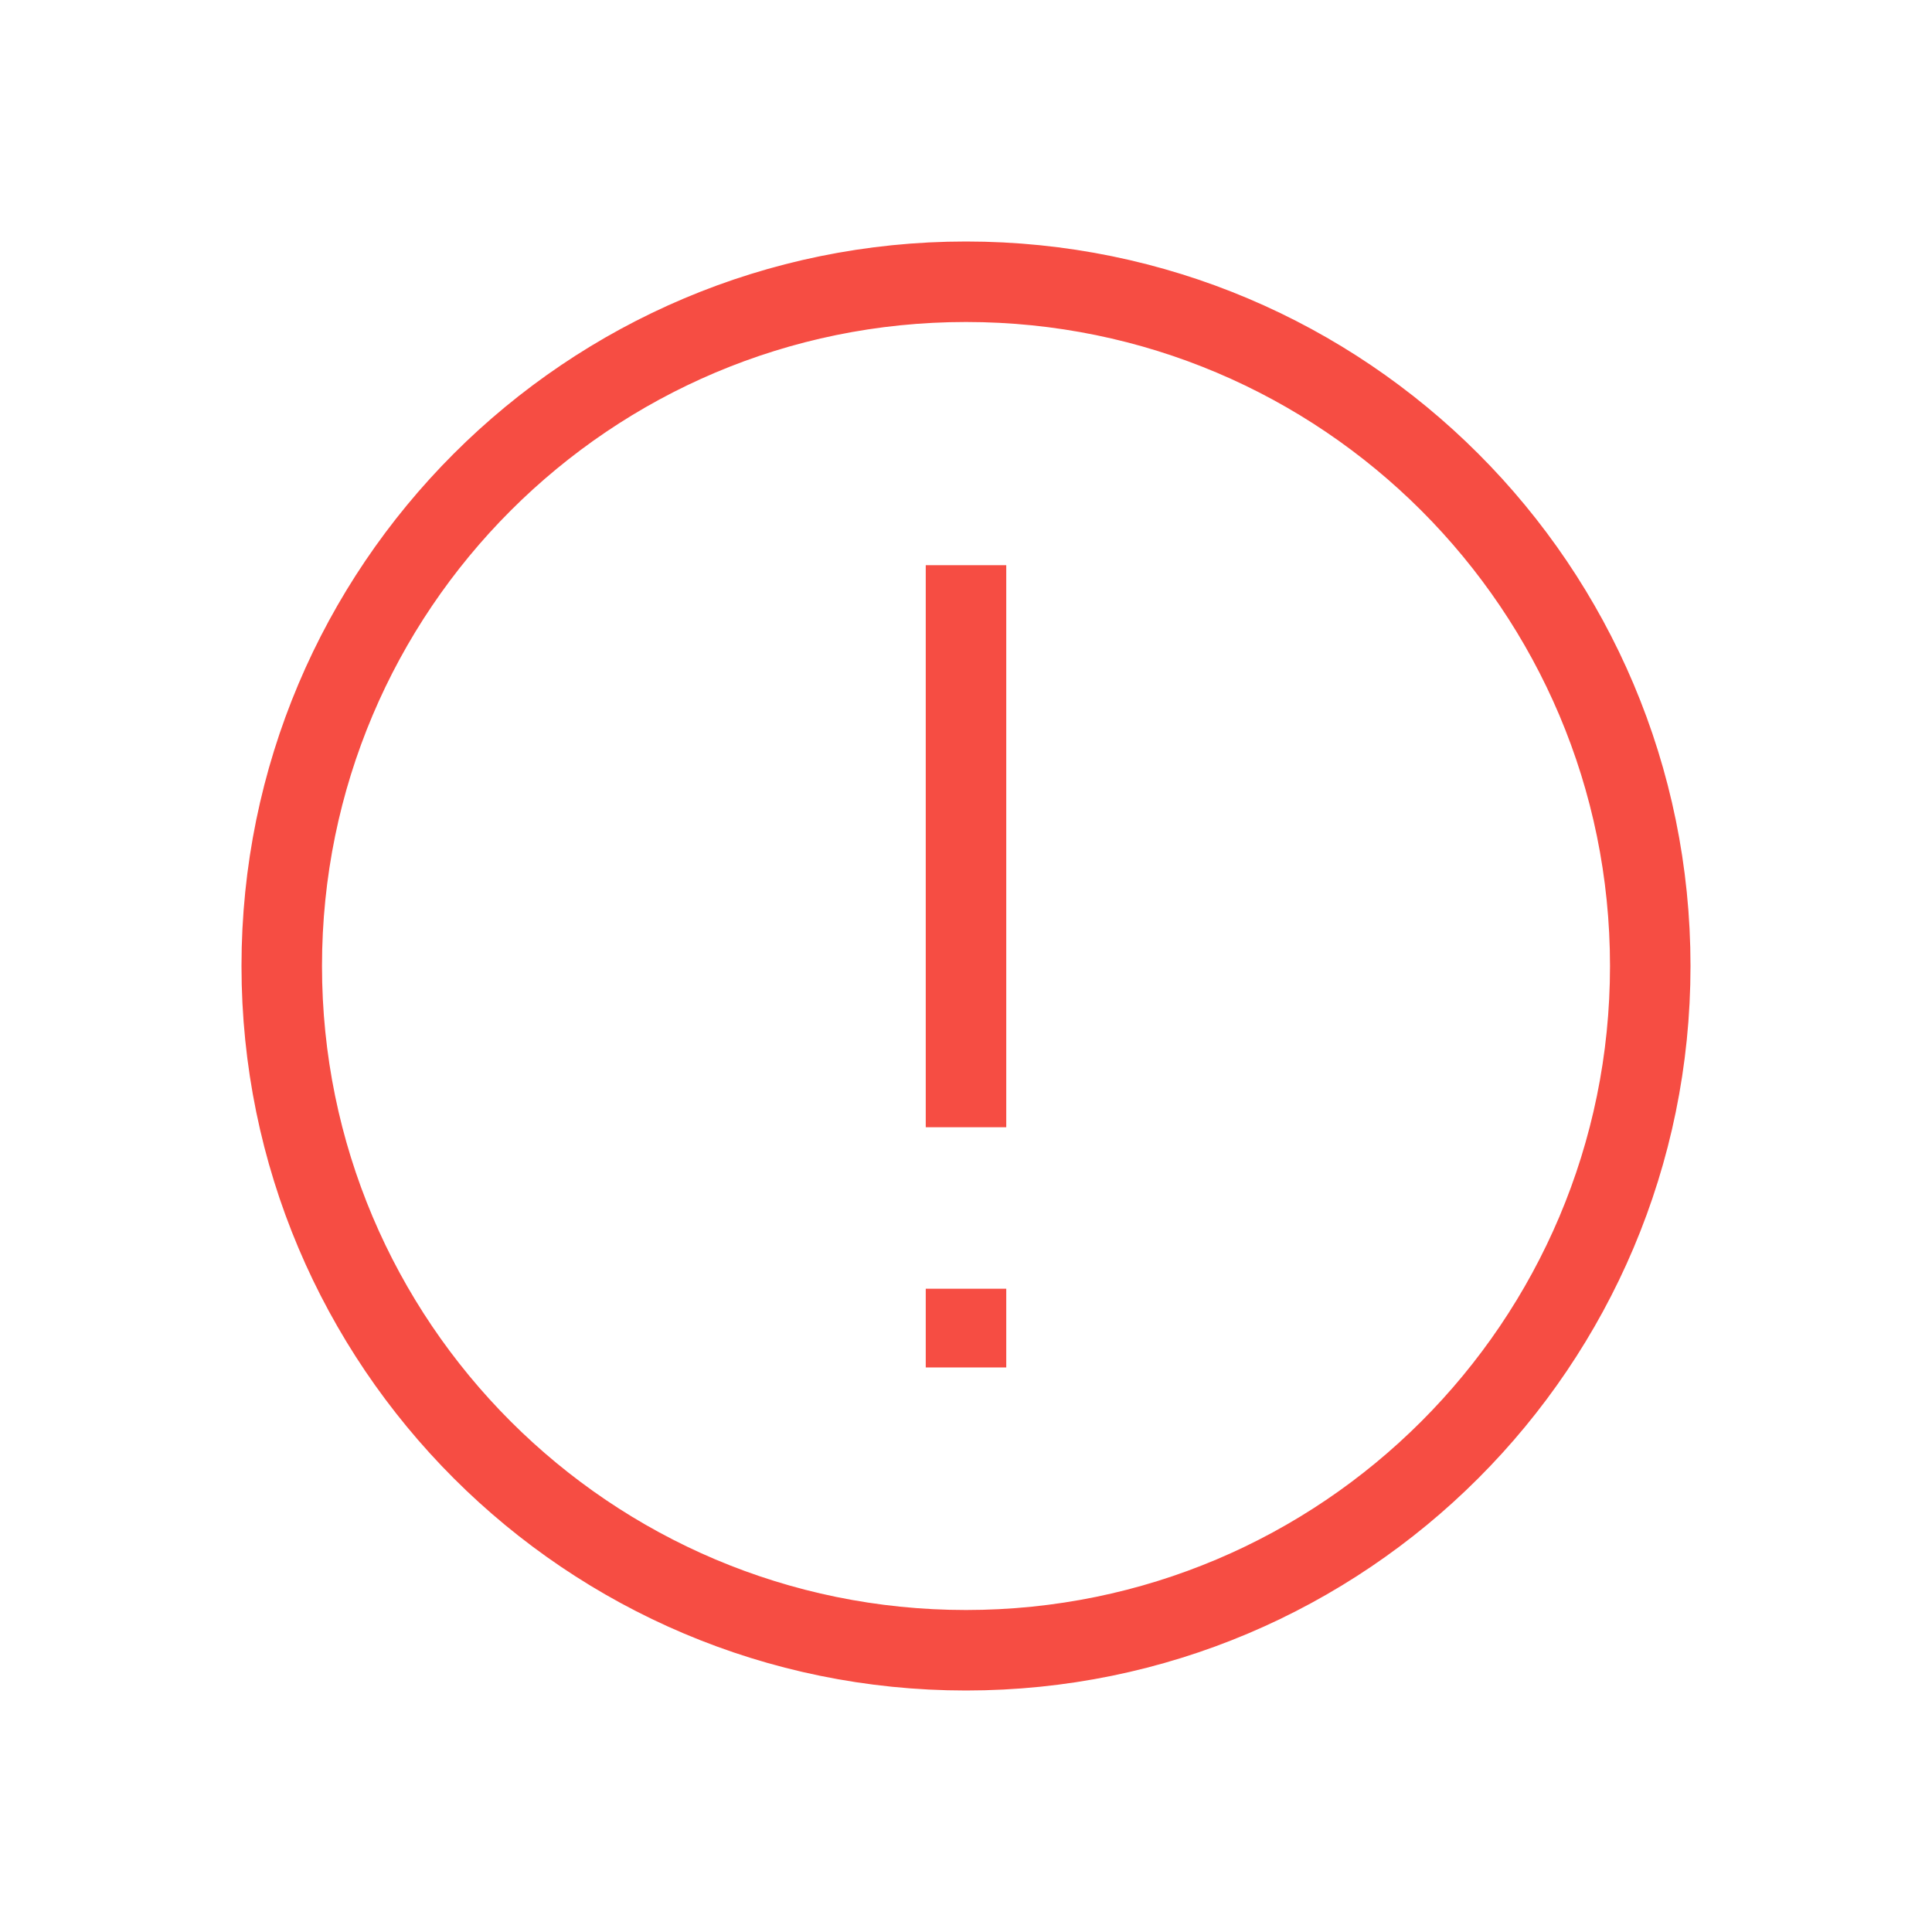
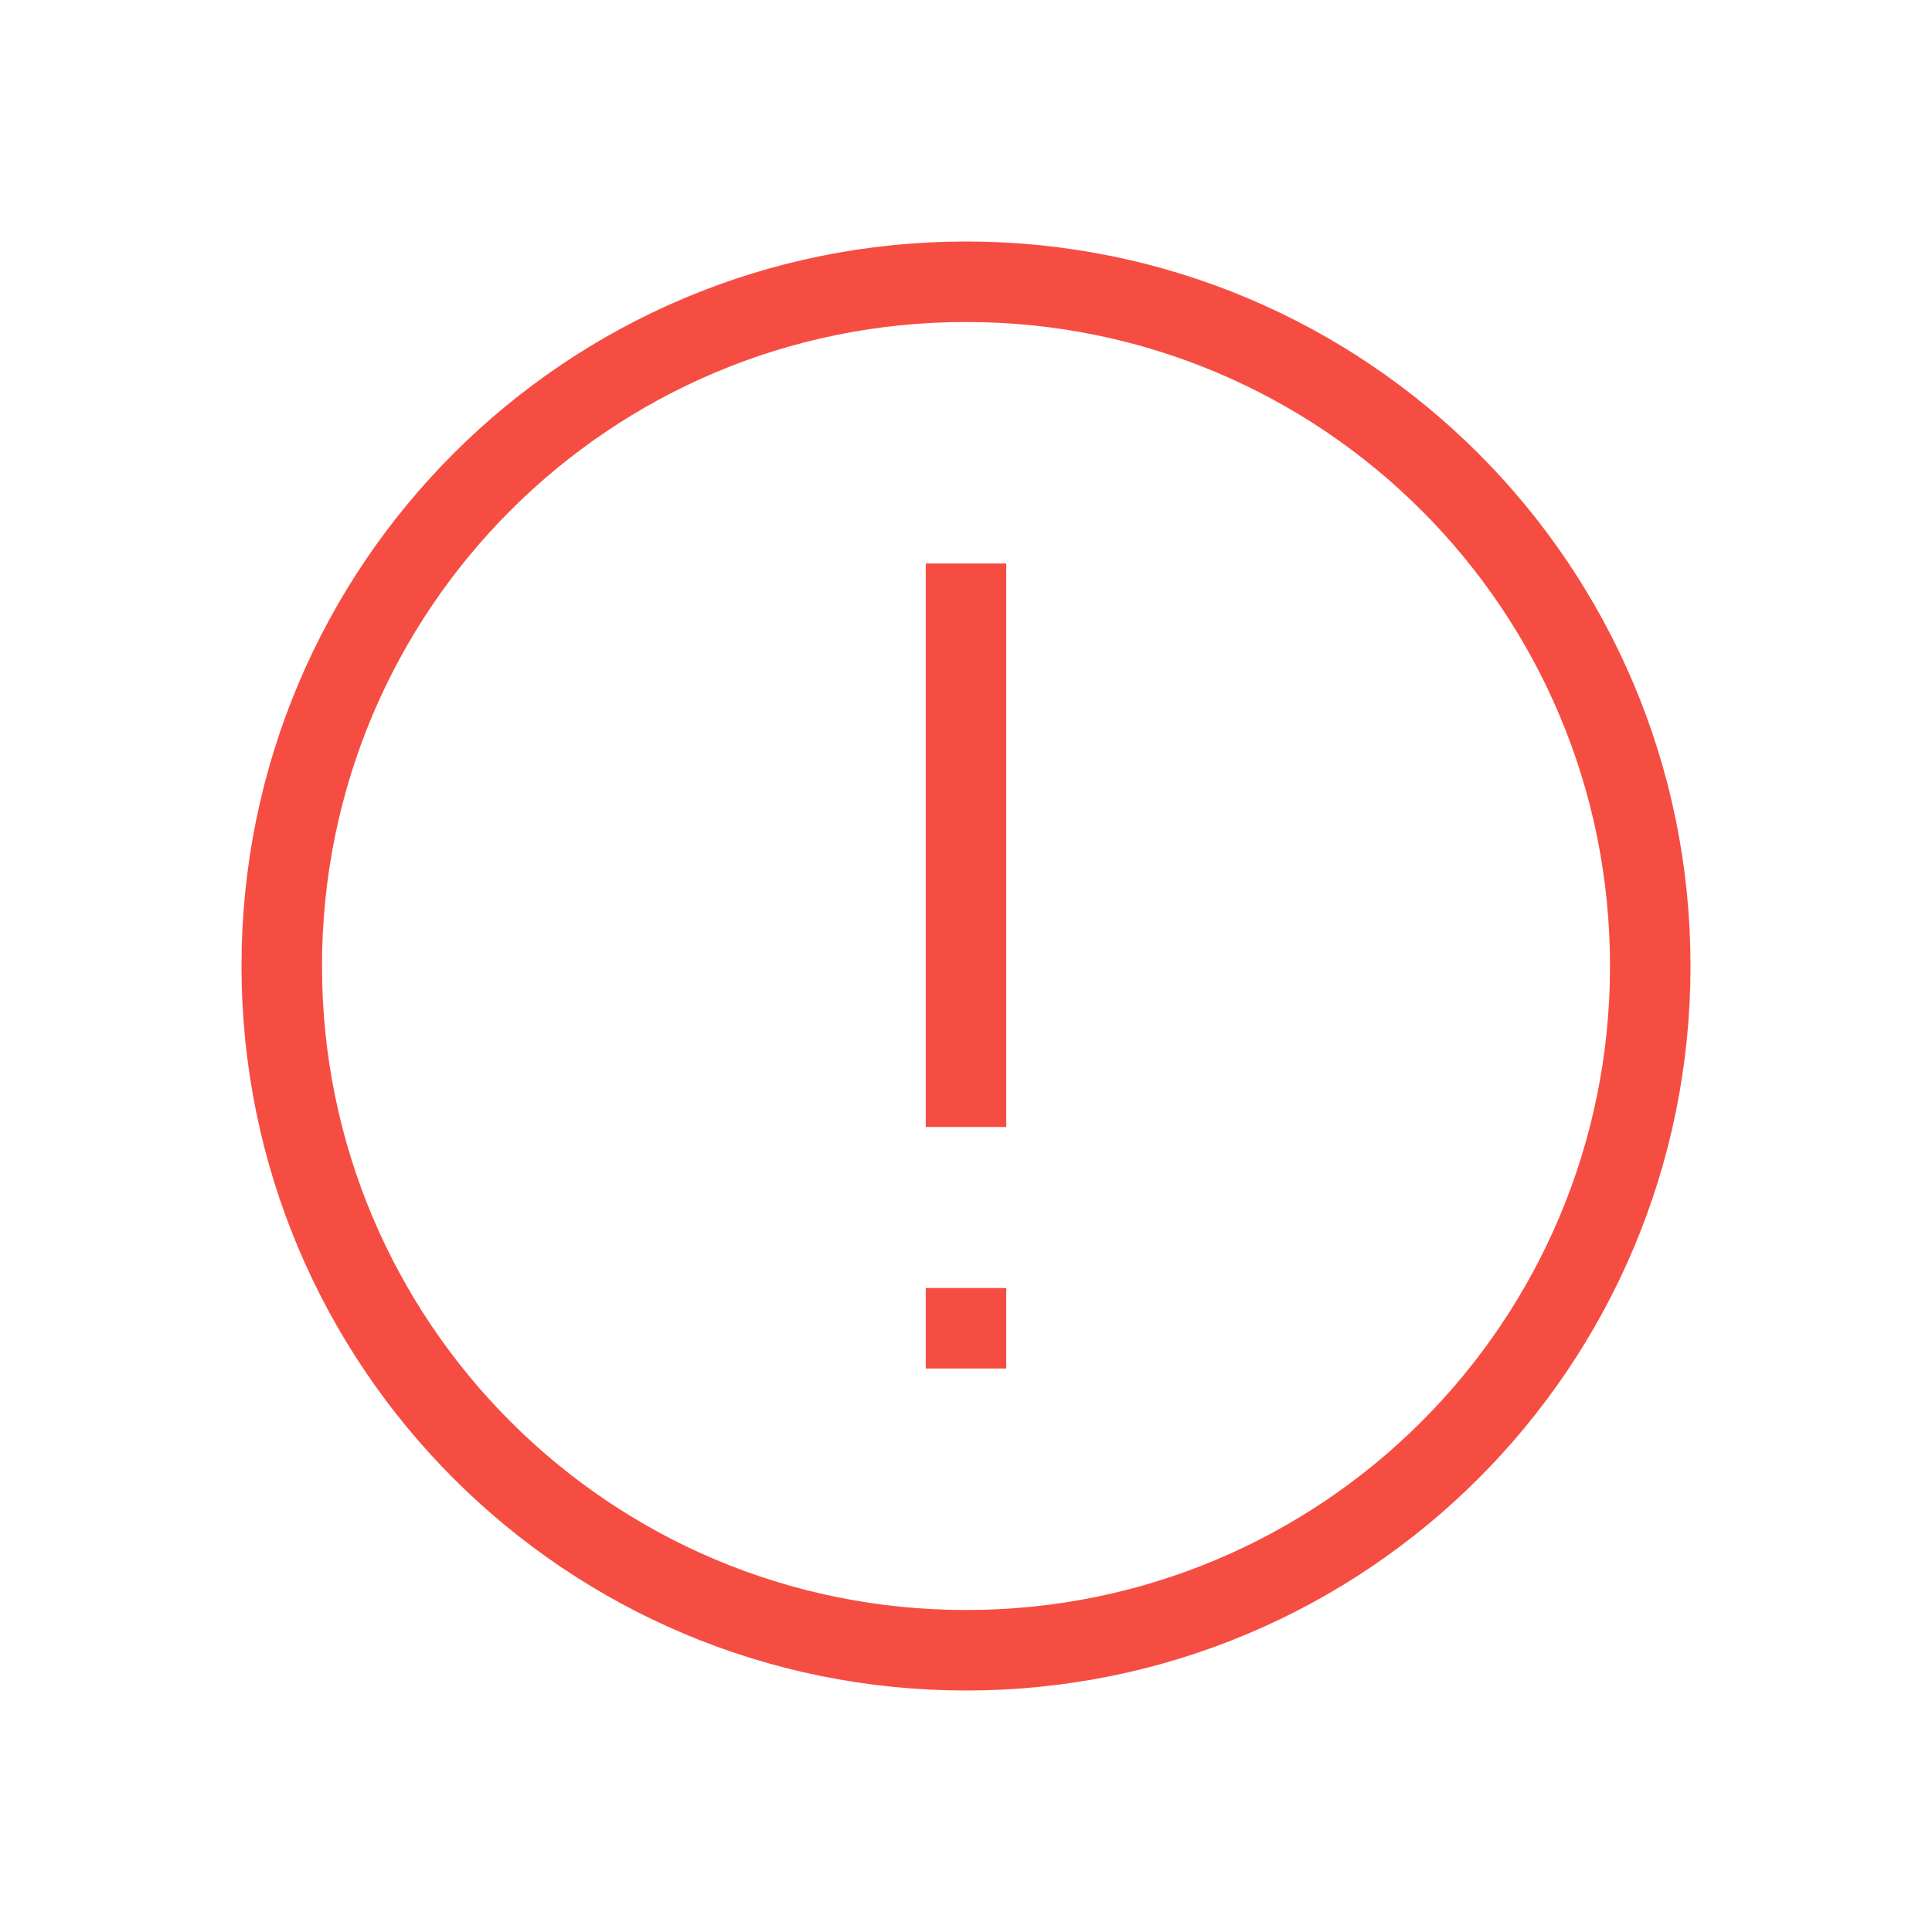
<svg xmlns="http://www.w3.org/2000/svg" width="24px" height="24px" viewBox="0 0 24 24" version="1.1">
  <g stroke="none" stroke-width="1" fill="none" fill-rule="evenodd">
    <g transform="translate(3, 3)" stroke="#F64D43">
-       <path d="M9,17.5 C4.306,17.5 0.5,13.694 0.5,9 C0.5,4.306 4.306,0.5 9,0.5 C13.694,0.5 17.5,4.306 17.5,9 C17.5,13.694 13.694,17.5 9,17.5 Z M9,17.5 C13.694,17.5 17.5,13.694 17.5,9 C17.5,4.306 13.694,0.5 9,0.5 C4.306,0.5 0.5,4.306 0.5,9 C0.5,13.694 4.306,17.5 9,17.5 Z" />
-       <path d="M9,4.021 L9,11.003" fill-rule="nonzero" />
-       <path d="M9,13.009 L9,13.987" fill-rule="nonzero" />
+       <path d="M9,17.5 C4.3,17.5 0.5,13.7 0.5,9 C0.5,4.3 4.3,0.5 9,0.5 C13.7,0.5 17.5,4.3 17.5,9 C17.5,13.7 13.7,17.5 9,17.5 Z M9,17.5 C13.7,17.5 17.5,13.7 17.5,9 C17.5,4.3 13.7,0.5 9,0.5 C4.3,0.5 0.5,4.3 0.5,9 C0.5,13.7 4.3,17.5 9,17.5 Z" />
+       <path d="M9,4 L9,11" />
+       <path d="M9,13 L9,14" />
    </g>
  </g>
</svg>
